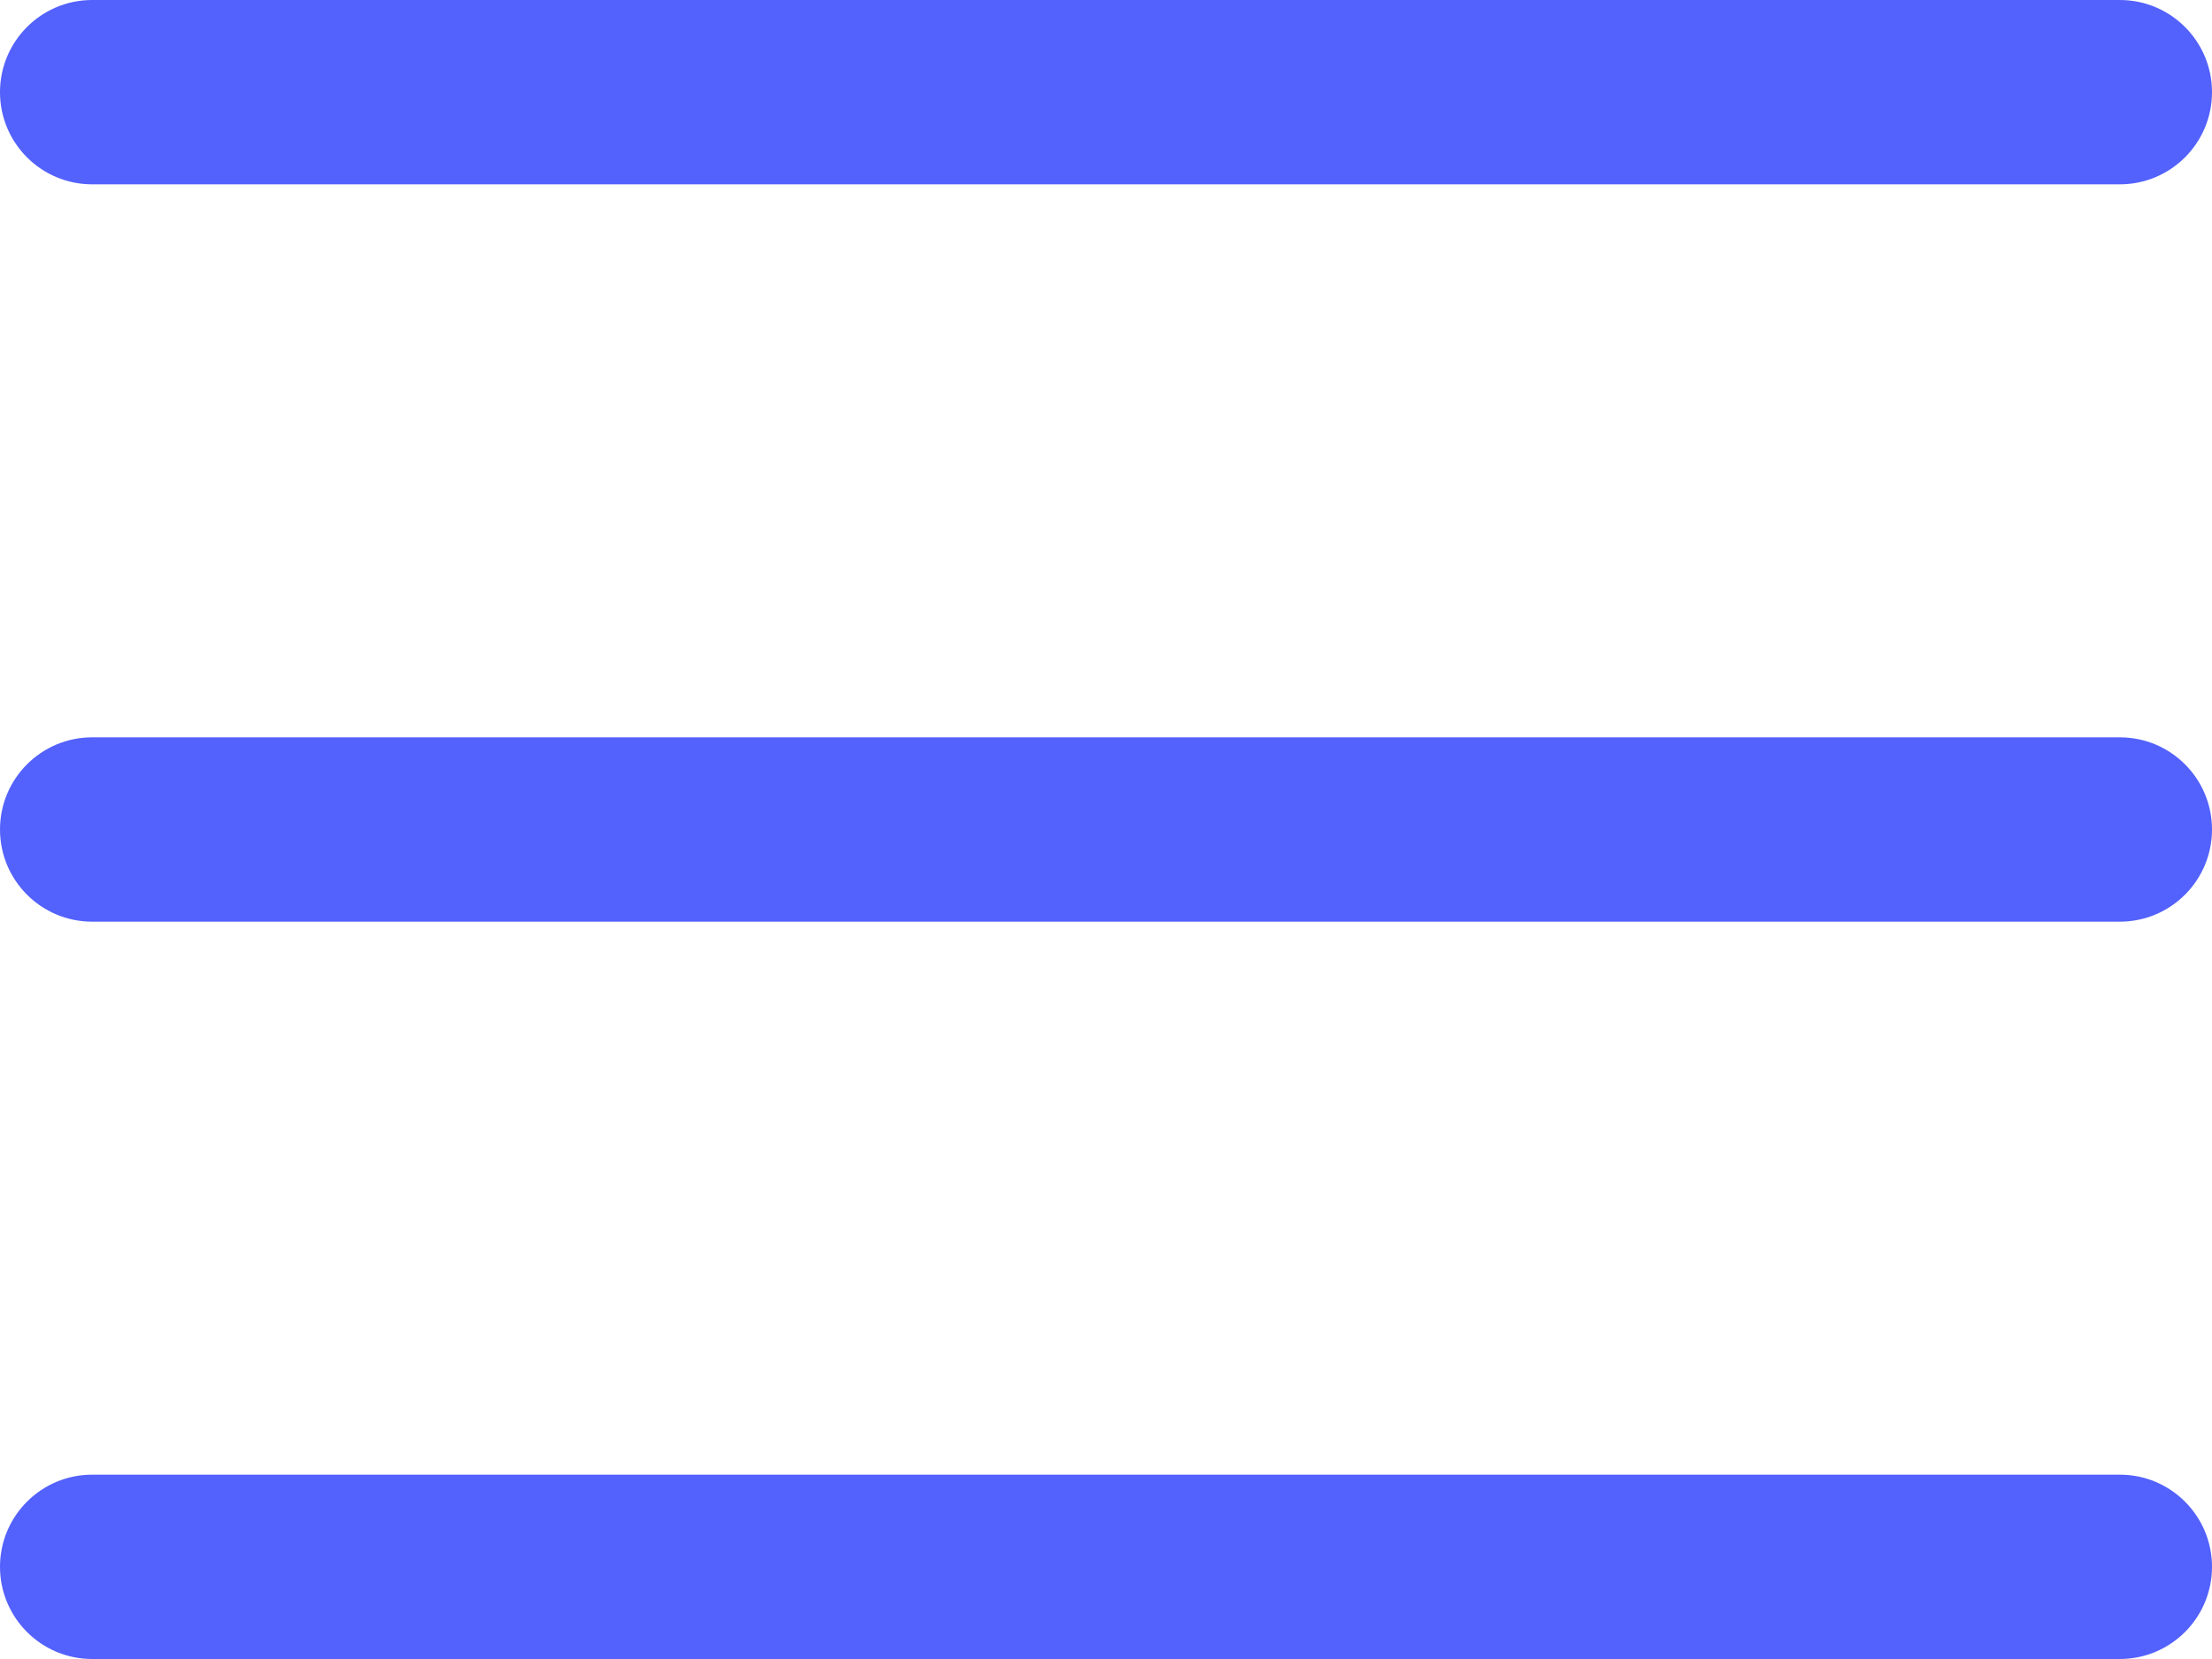
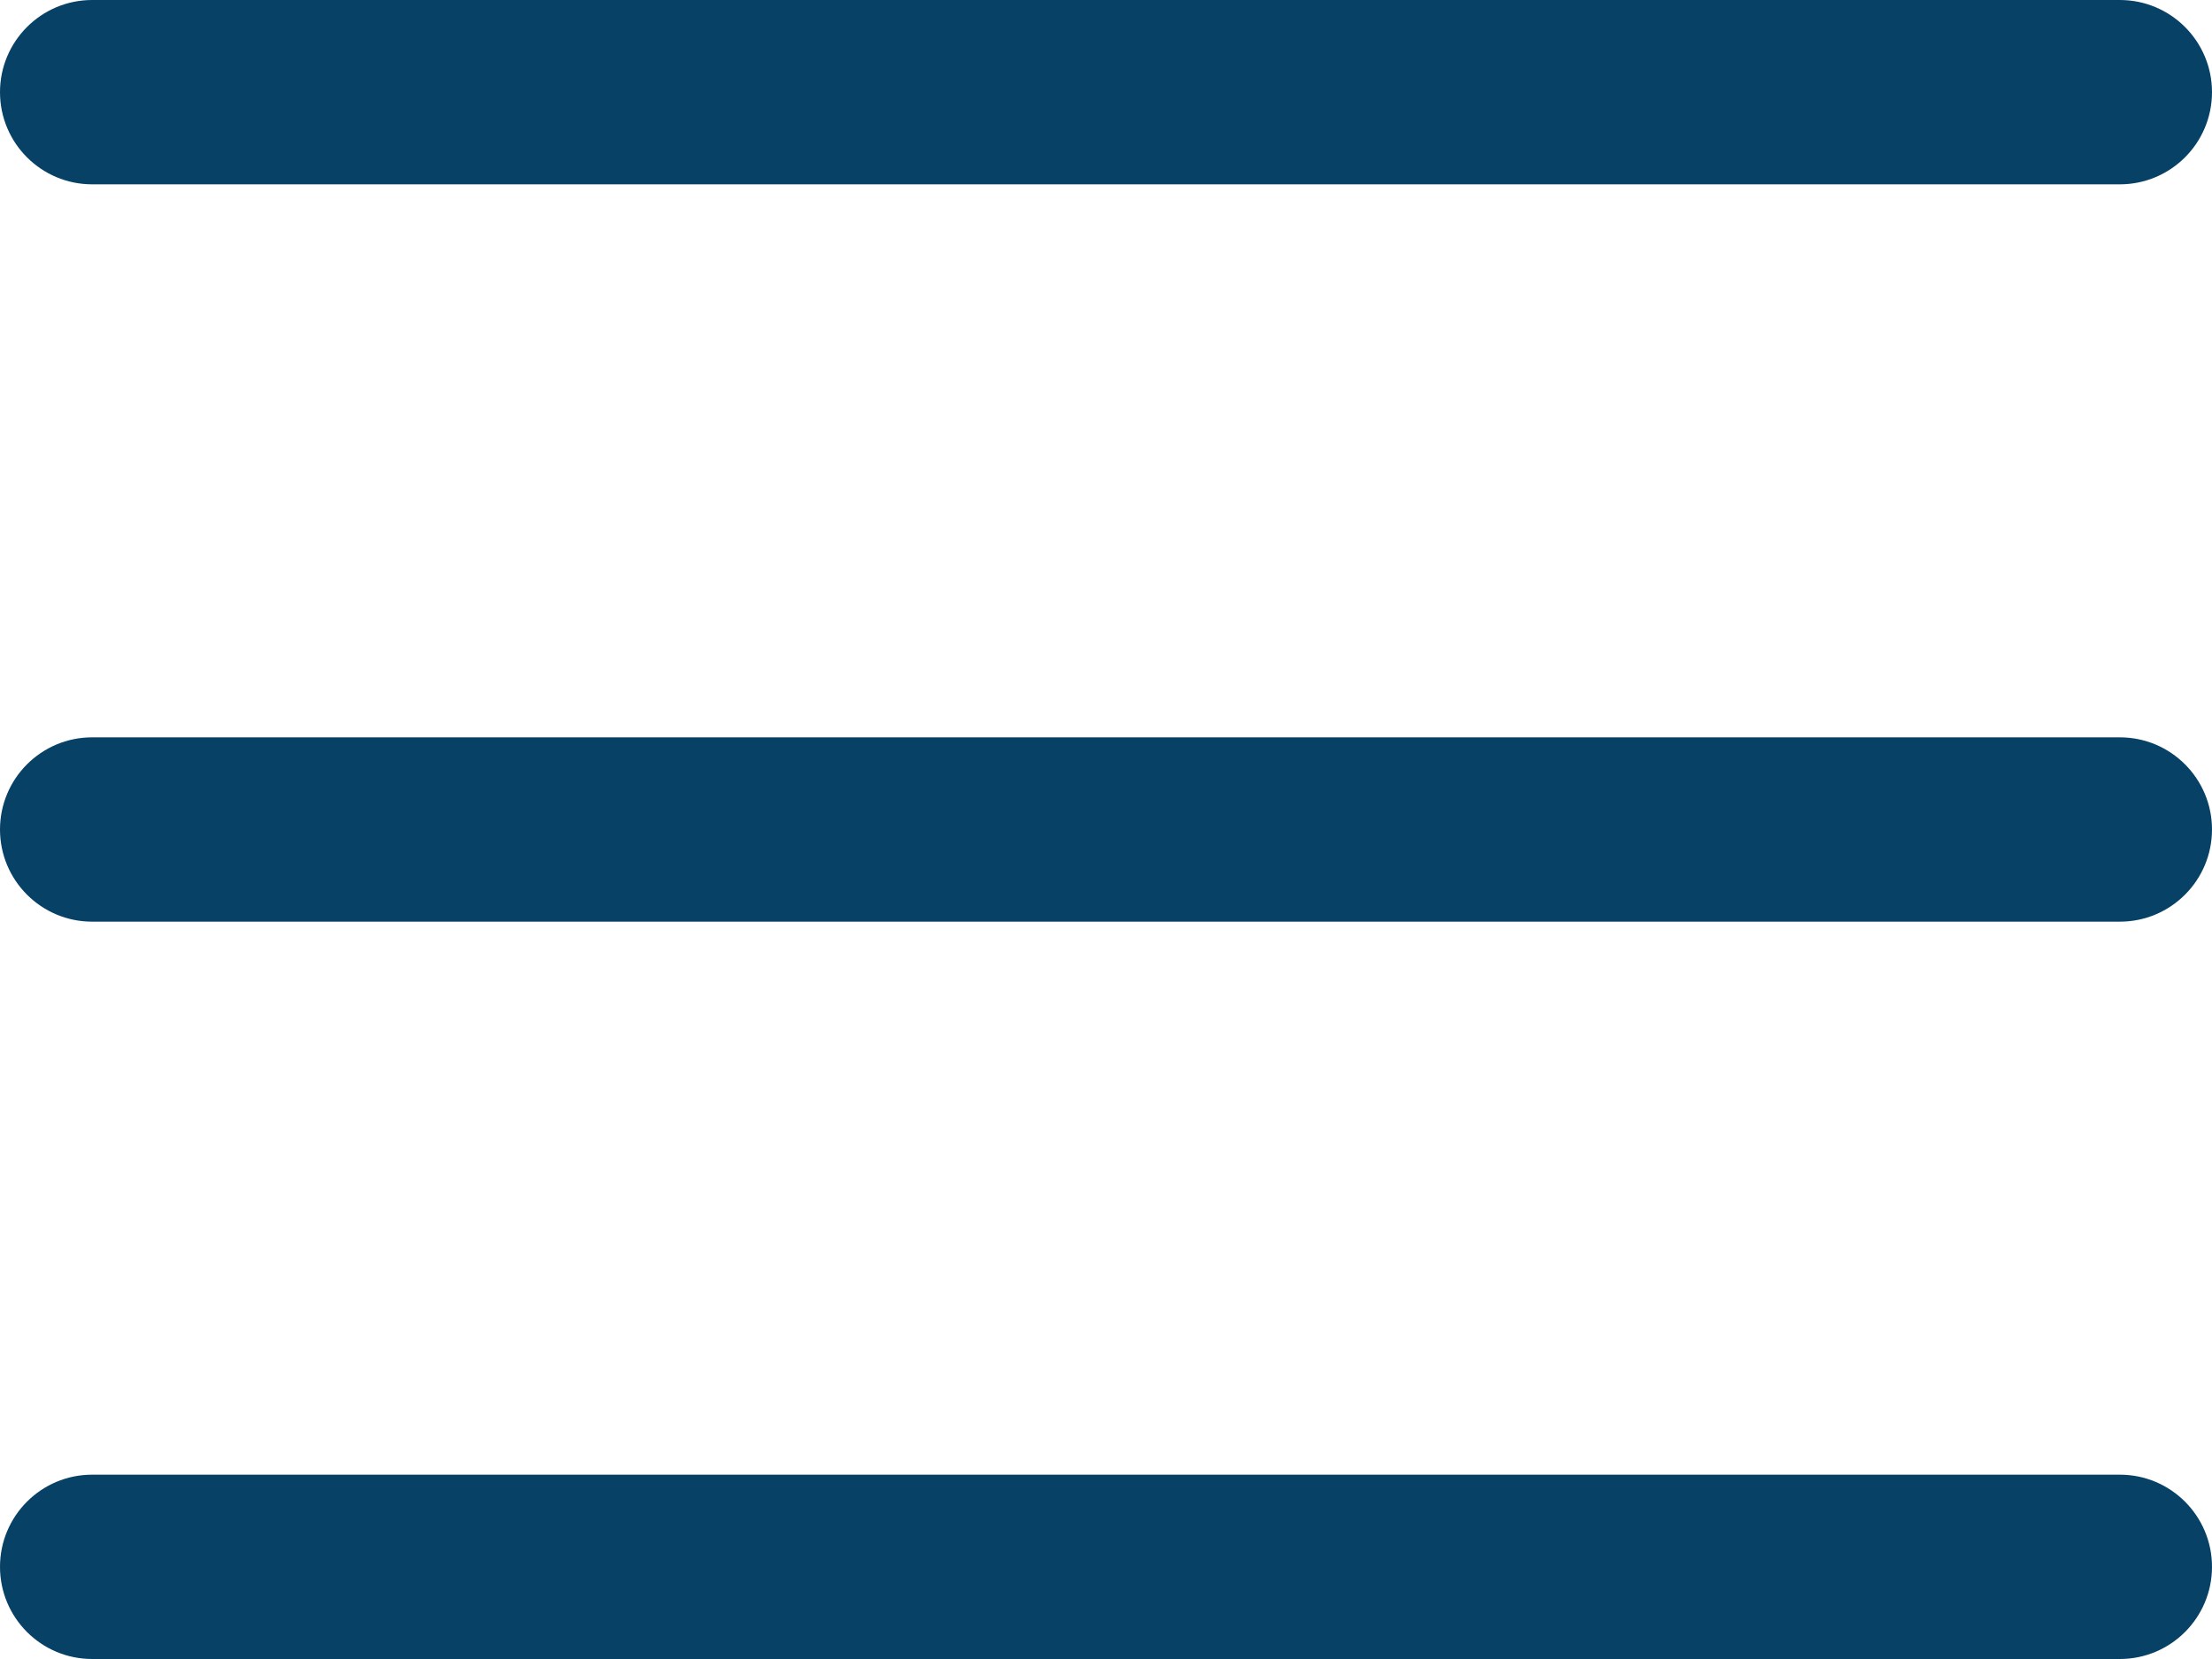
<svg xmlns="http://www.w3.org/2000/svg" width="24px" height="18px" viewBox="0 0 24 18" version="1.1">
  <g id="DevKit-" stroke="none" stroke-width="1" fill="none" fill-rule="evenodd">
-     <g id="01.04.Profile---Edit-Mode---Prrofile-Image-uploaded" transform="translate(-855, -15)" fill="#5361FD">
+     <g id="01.04.Profile---Edit-Mode---Prrofile-Image-uploaded" transform="translate(-855, -15)" fill="#074166">
      <g id="Group-13" transform="translate(855, 15)">
        <rect id="Rectangle" x="0" y="0" width="24" height="2" rx="1" />
        <rect id="Rectangle" x="0" y="8" width="24" height="2" rx="1" />
        <rect id="Rectangle" x="0" y="16" width="24" height="2" rx="1" />
      </g>
    </g>
  </g>
</svg>
